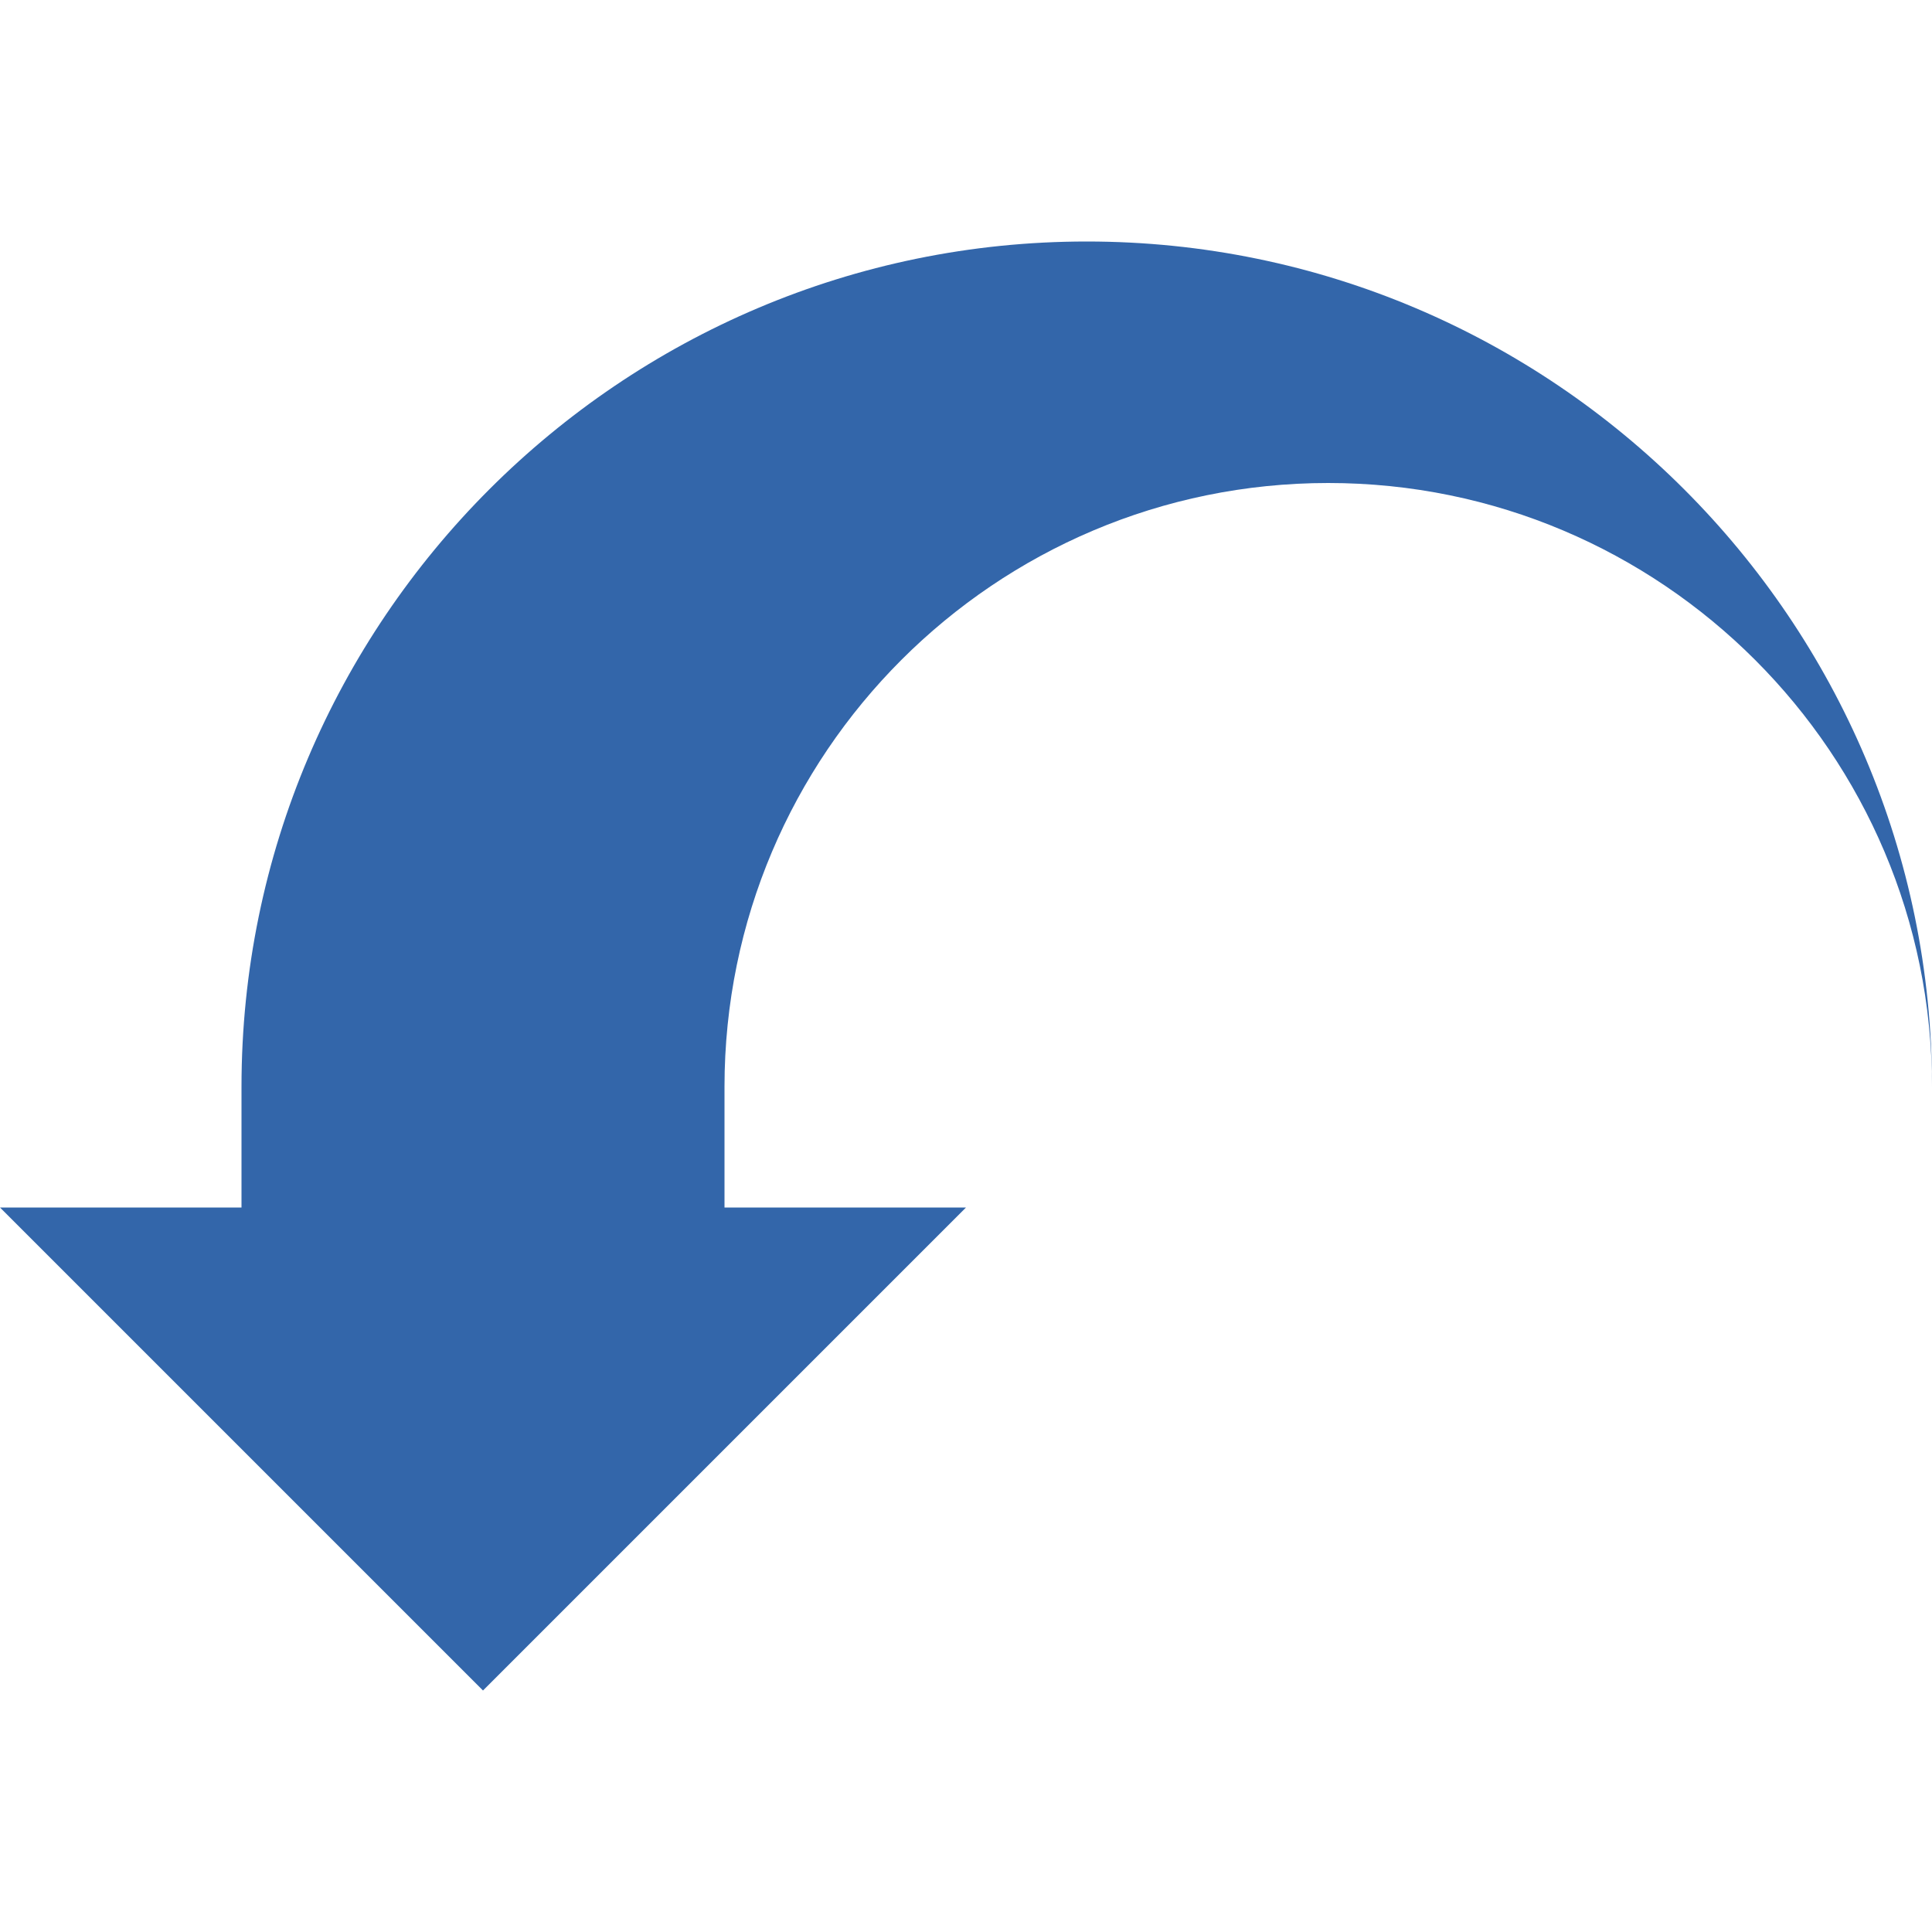
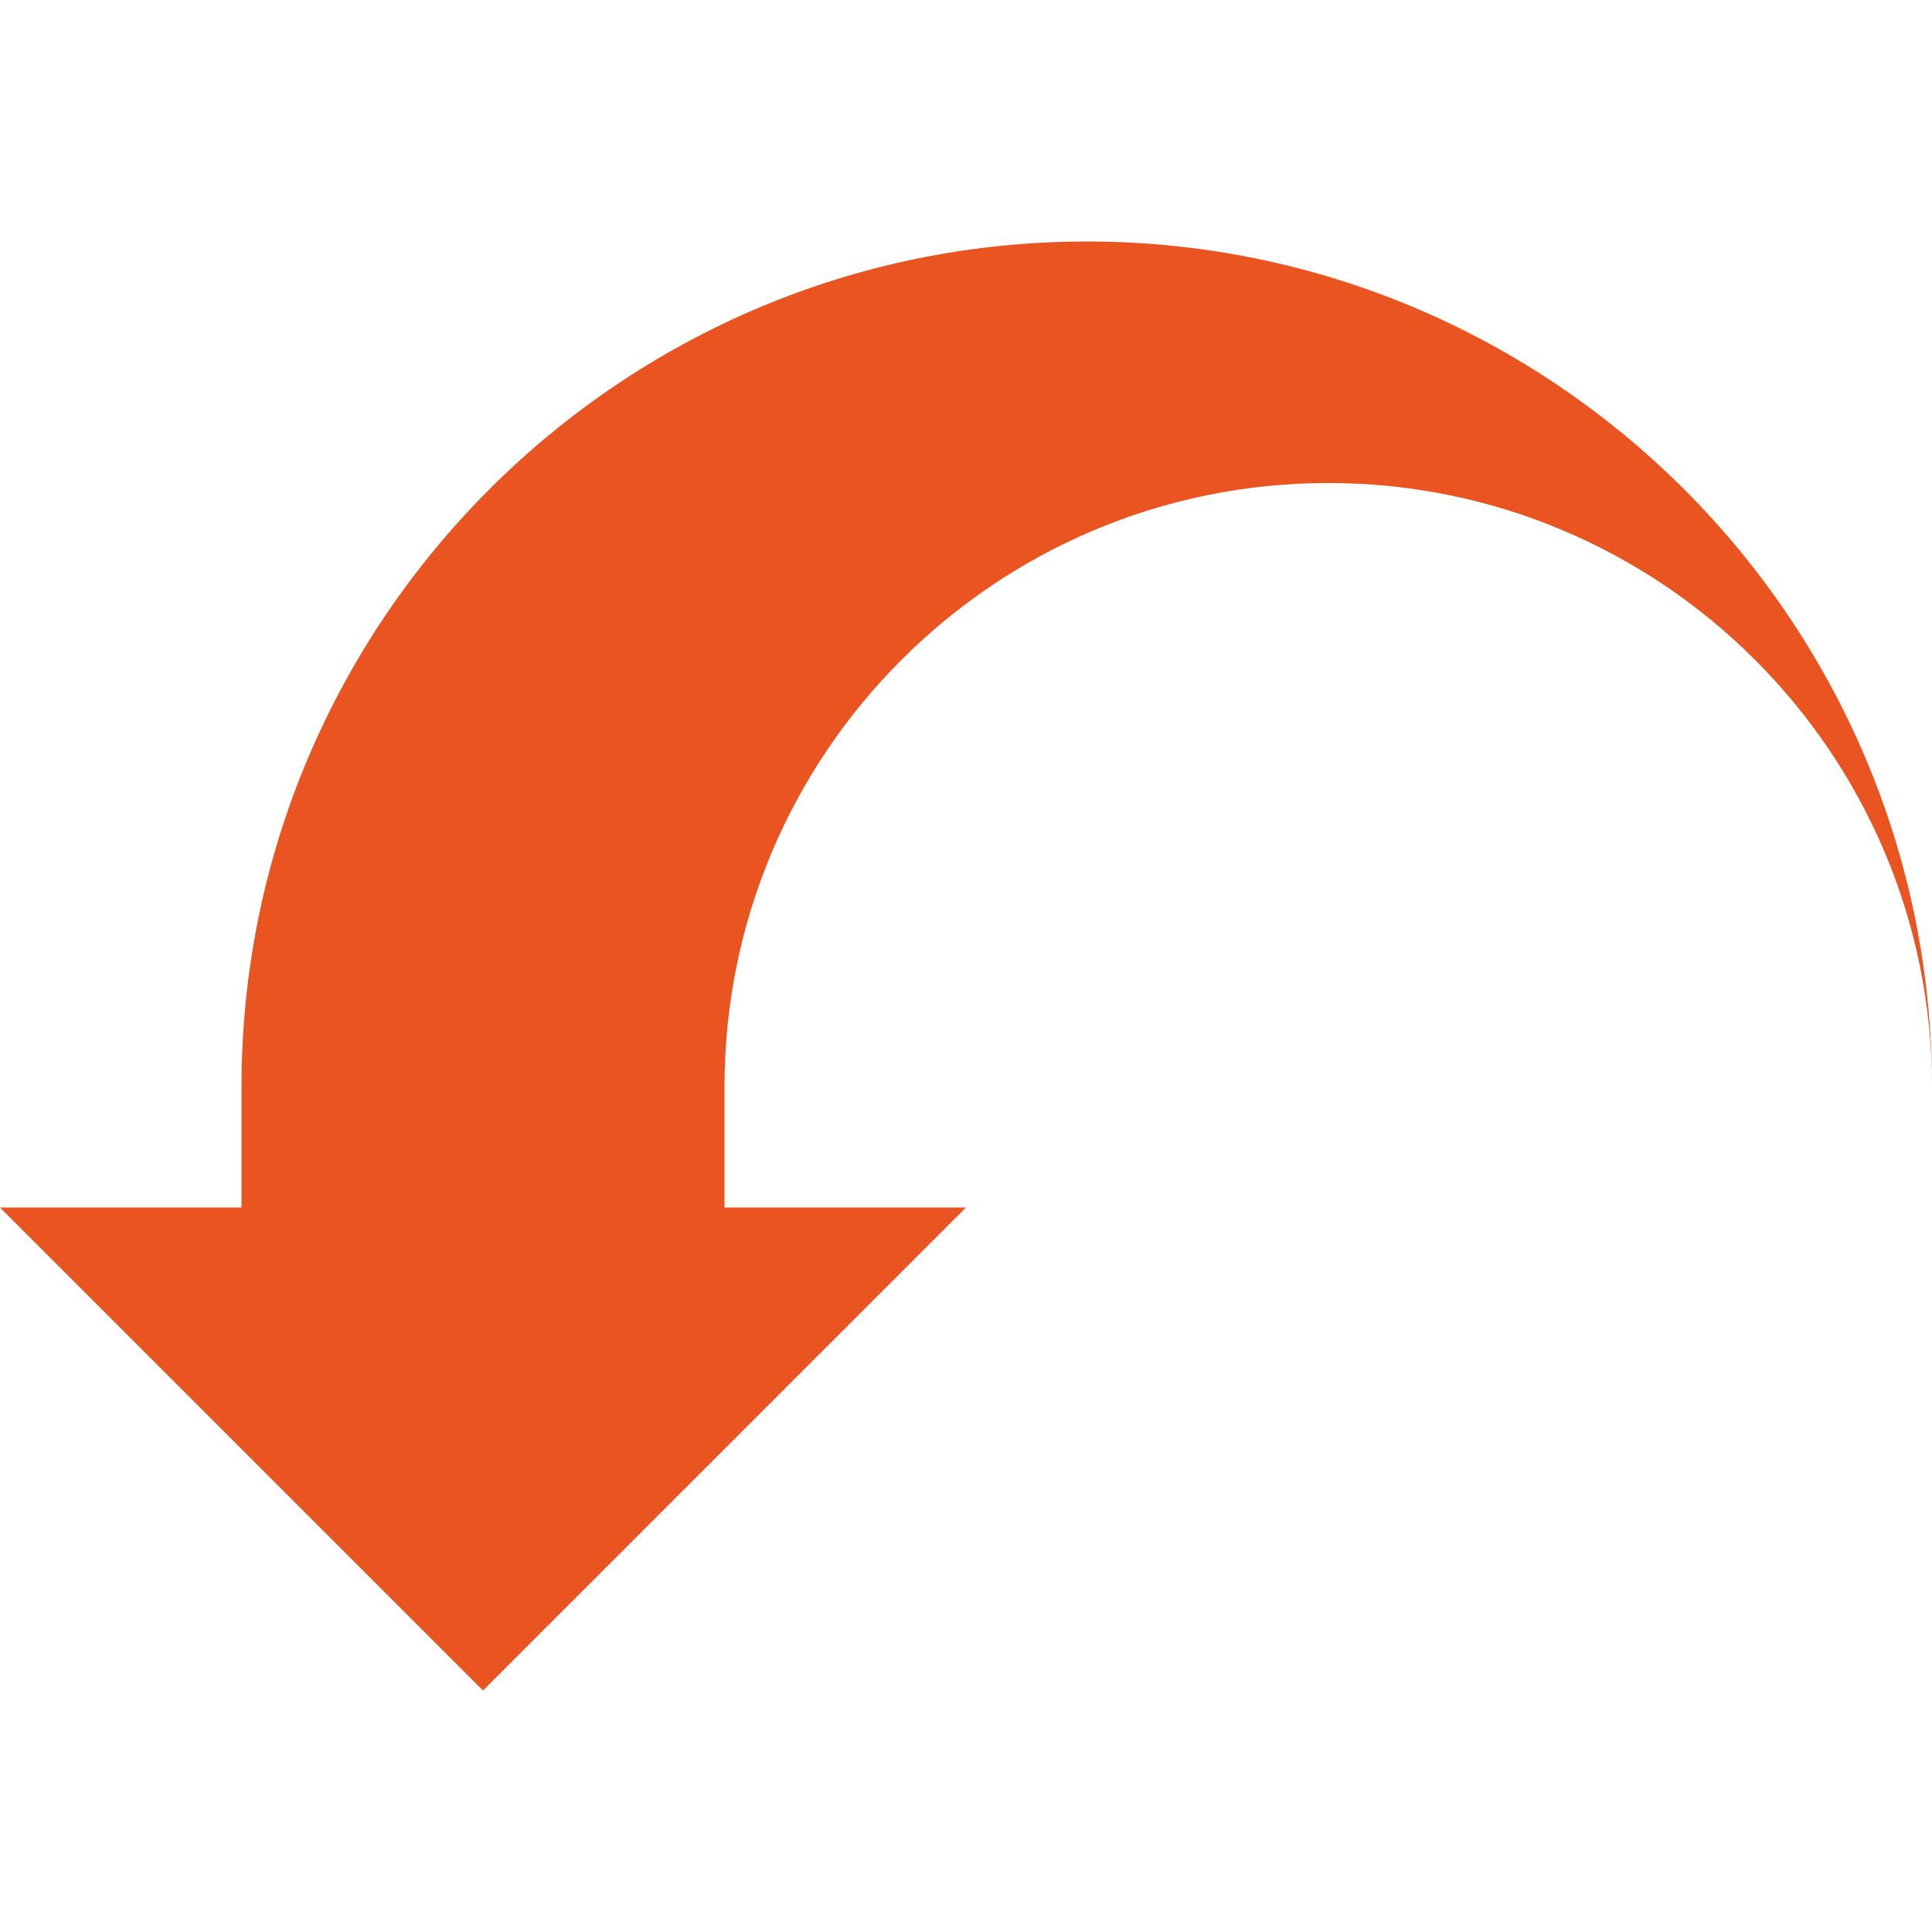
<svg xmlns="http://www.w3.org/2000/svg" version="1.1" id="svg2" viewBox="0 0 8 8" height="8" width="8">
  <defs id="defs8" />
-   <path style="fill:#3366aa;fill-opacity:1" id="path4" transform="translate(0 1)" d="M4.5 0c-1.93 0-3.5 1.57-3.5 3.5v.5h-1l2 2 2-2h-1v-.5c0-1.38 1.12-2.5 2.5-2.5s2.5 1.12 2.5 2.5c0-1.93-1.57-3.5-3.5-3.5z" />
+   <path style="fill:#E95420;fill-opacity:1" id="path4" transform="translate(0 1)" d="M4.5 0c-1.93 0-3.5 1.57-3.5 3.5v.5h-1l2 2 2-2h-1v-.5c0-1.38 1.12-2.5 2.5-2.5s2.5 1.12 2.5 2.5c0-1.93-1.57-3.5-3.5-3.5z" />
</svg>
